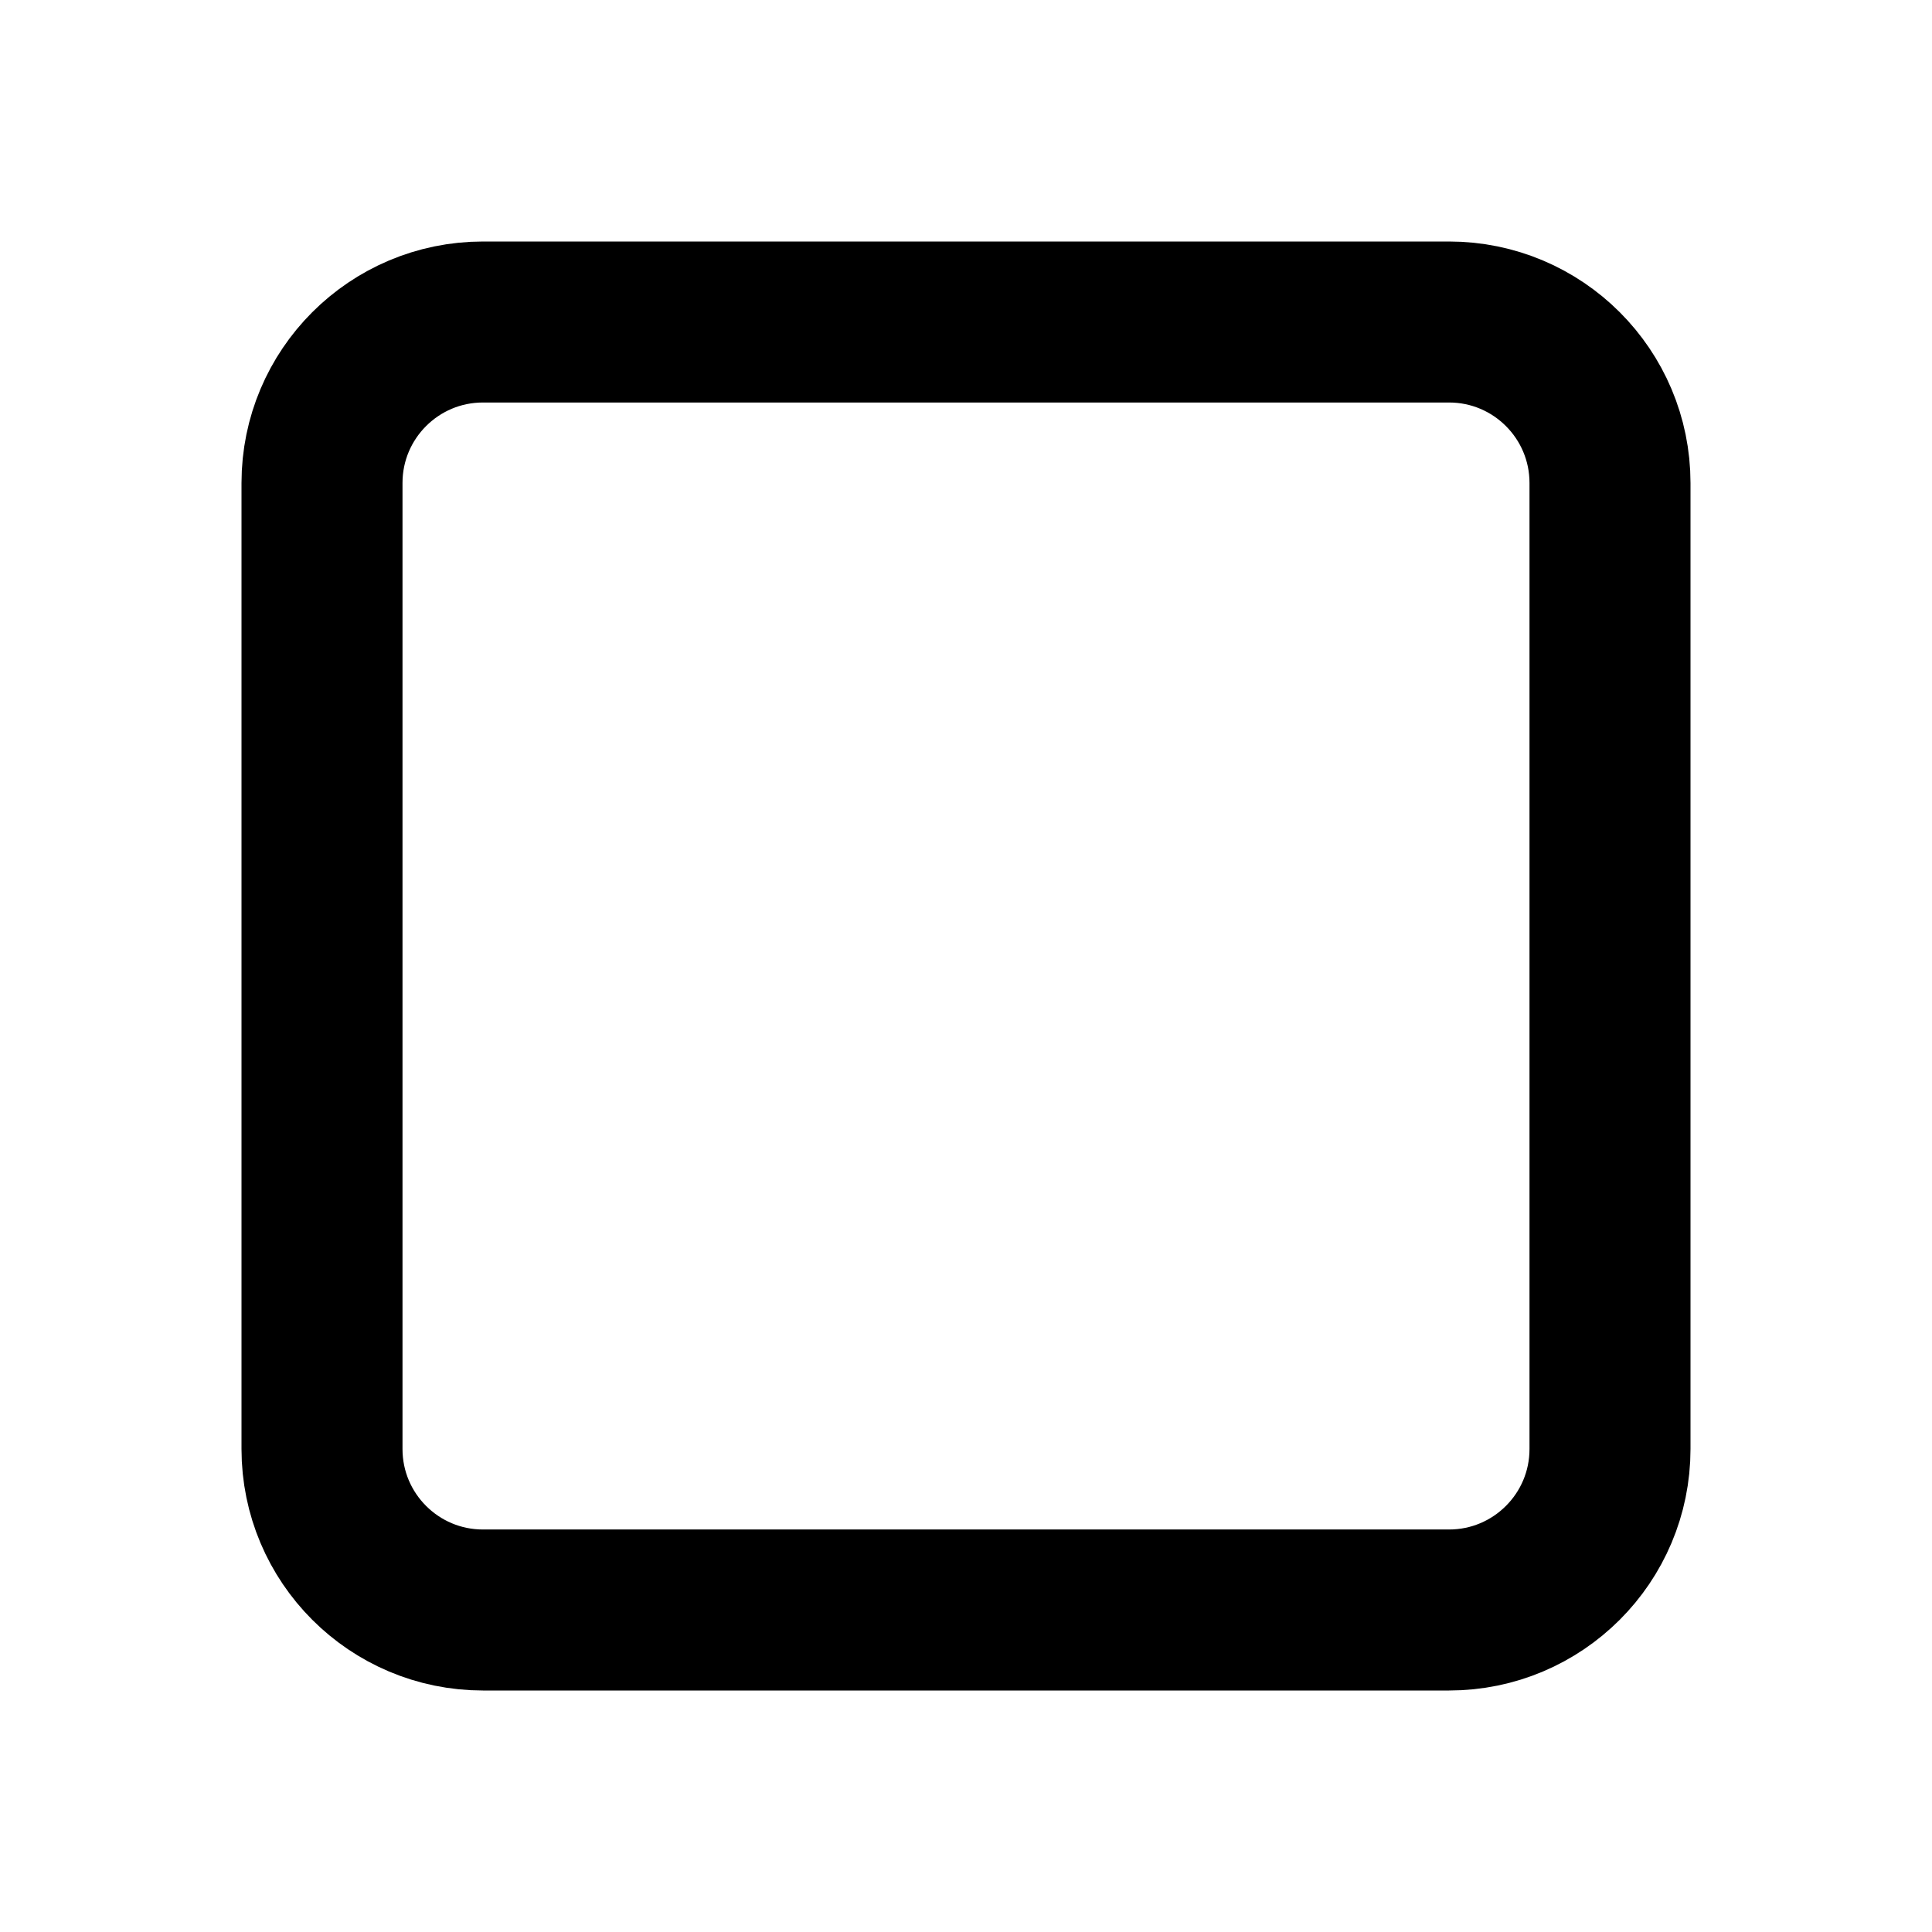
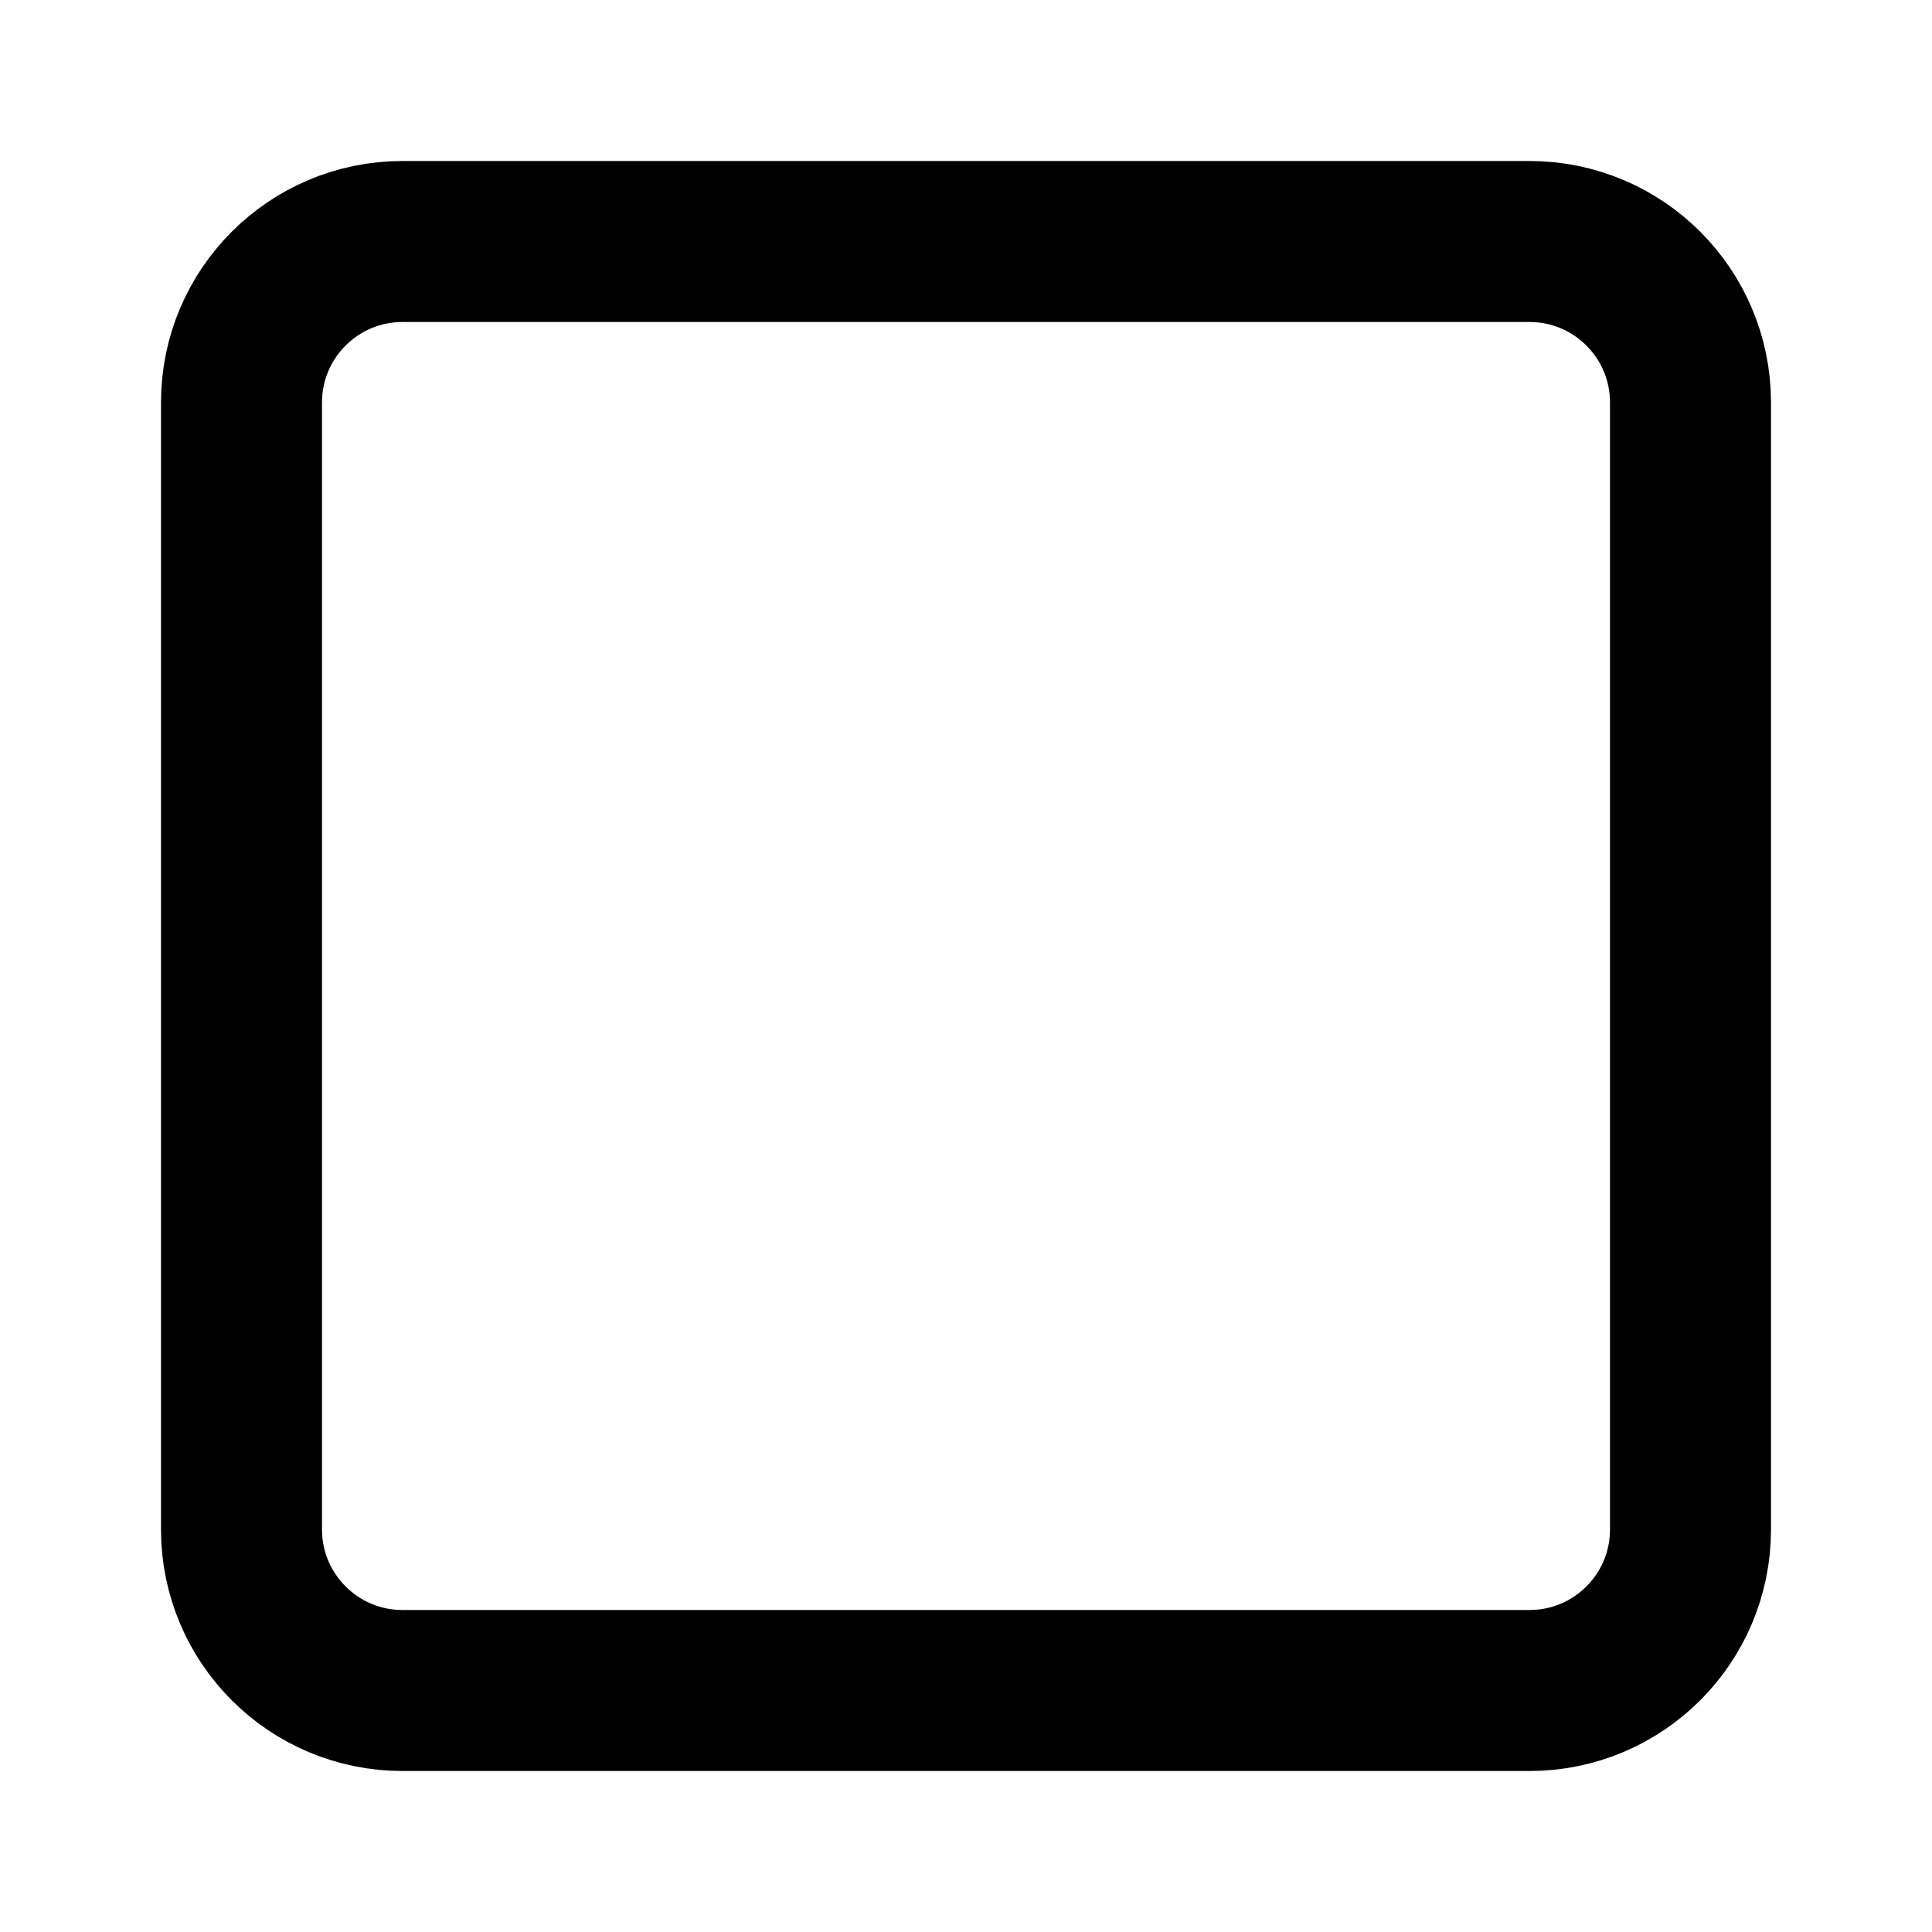
<svg xmlns="http://www.w3.org/2000/svg" width="24" height="24" viewBox="0 0 24 24" fill="none" stroke="currentColor" stroke-width="2" stroke-linecap="round" stroke-linejoin="round">
-   <rect x="4" y="4" width="16" height="16" rx="2" />
+   <rect width="18" height="18" x="3" y="3" rx="2" />
</svg>
